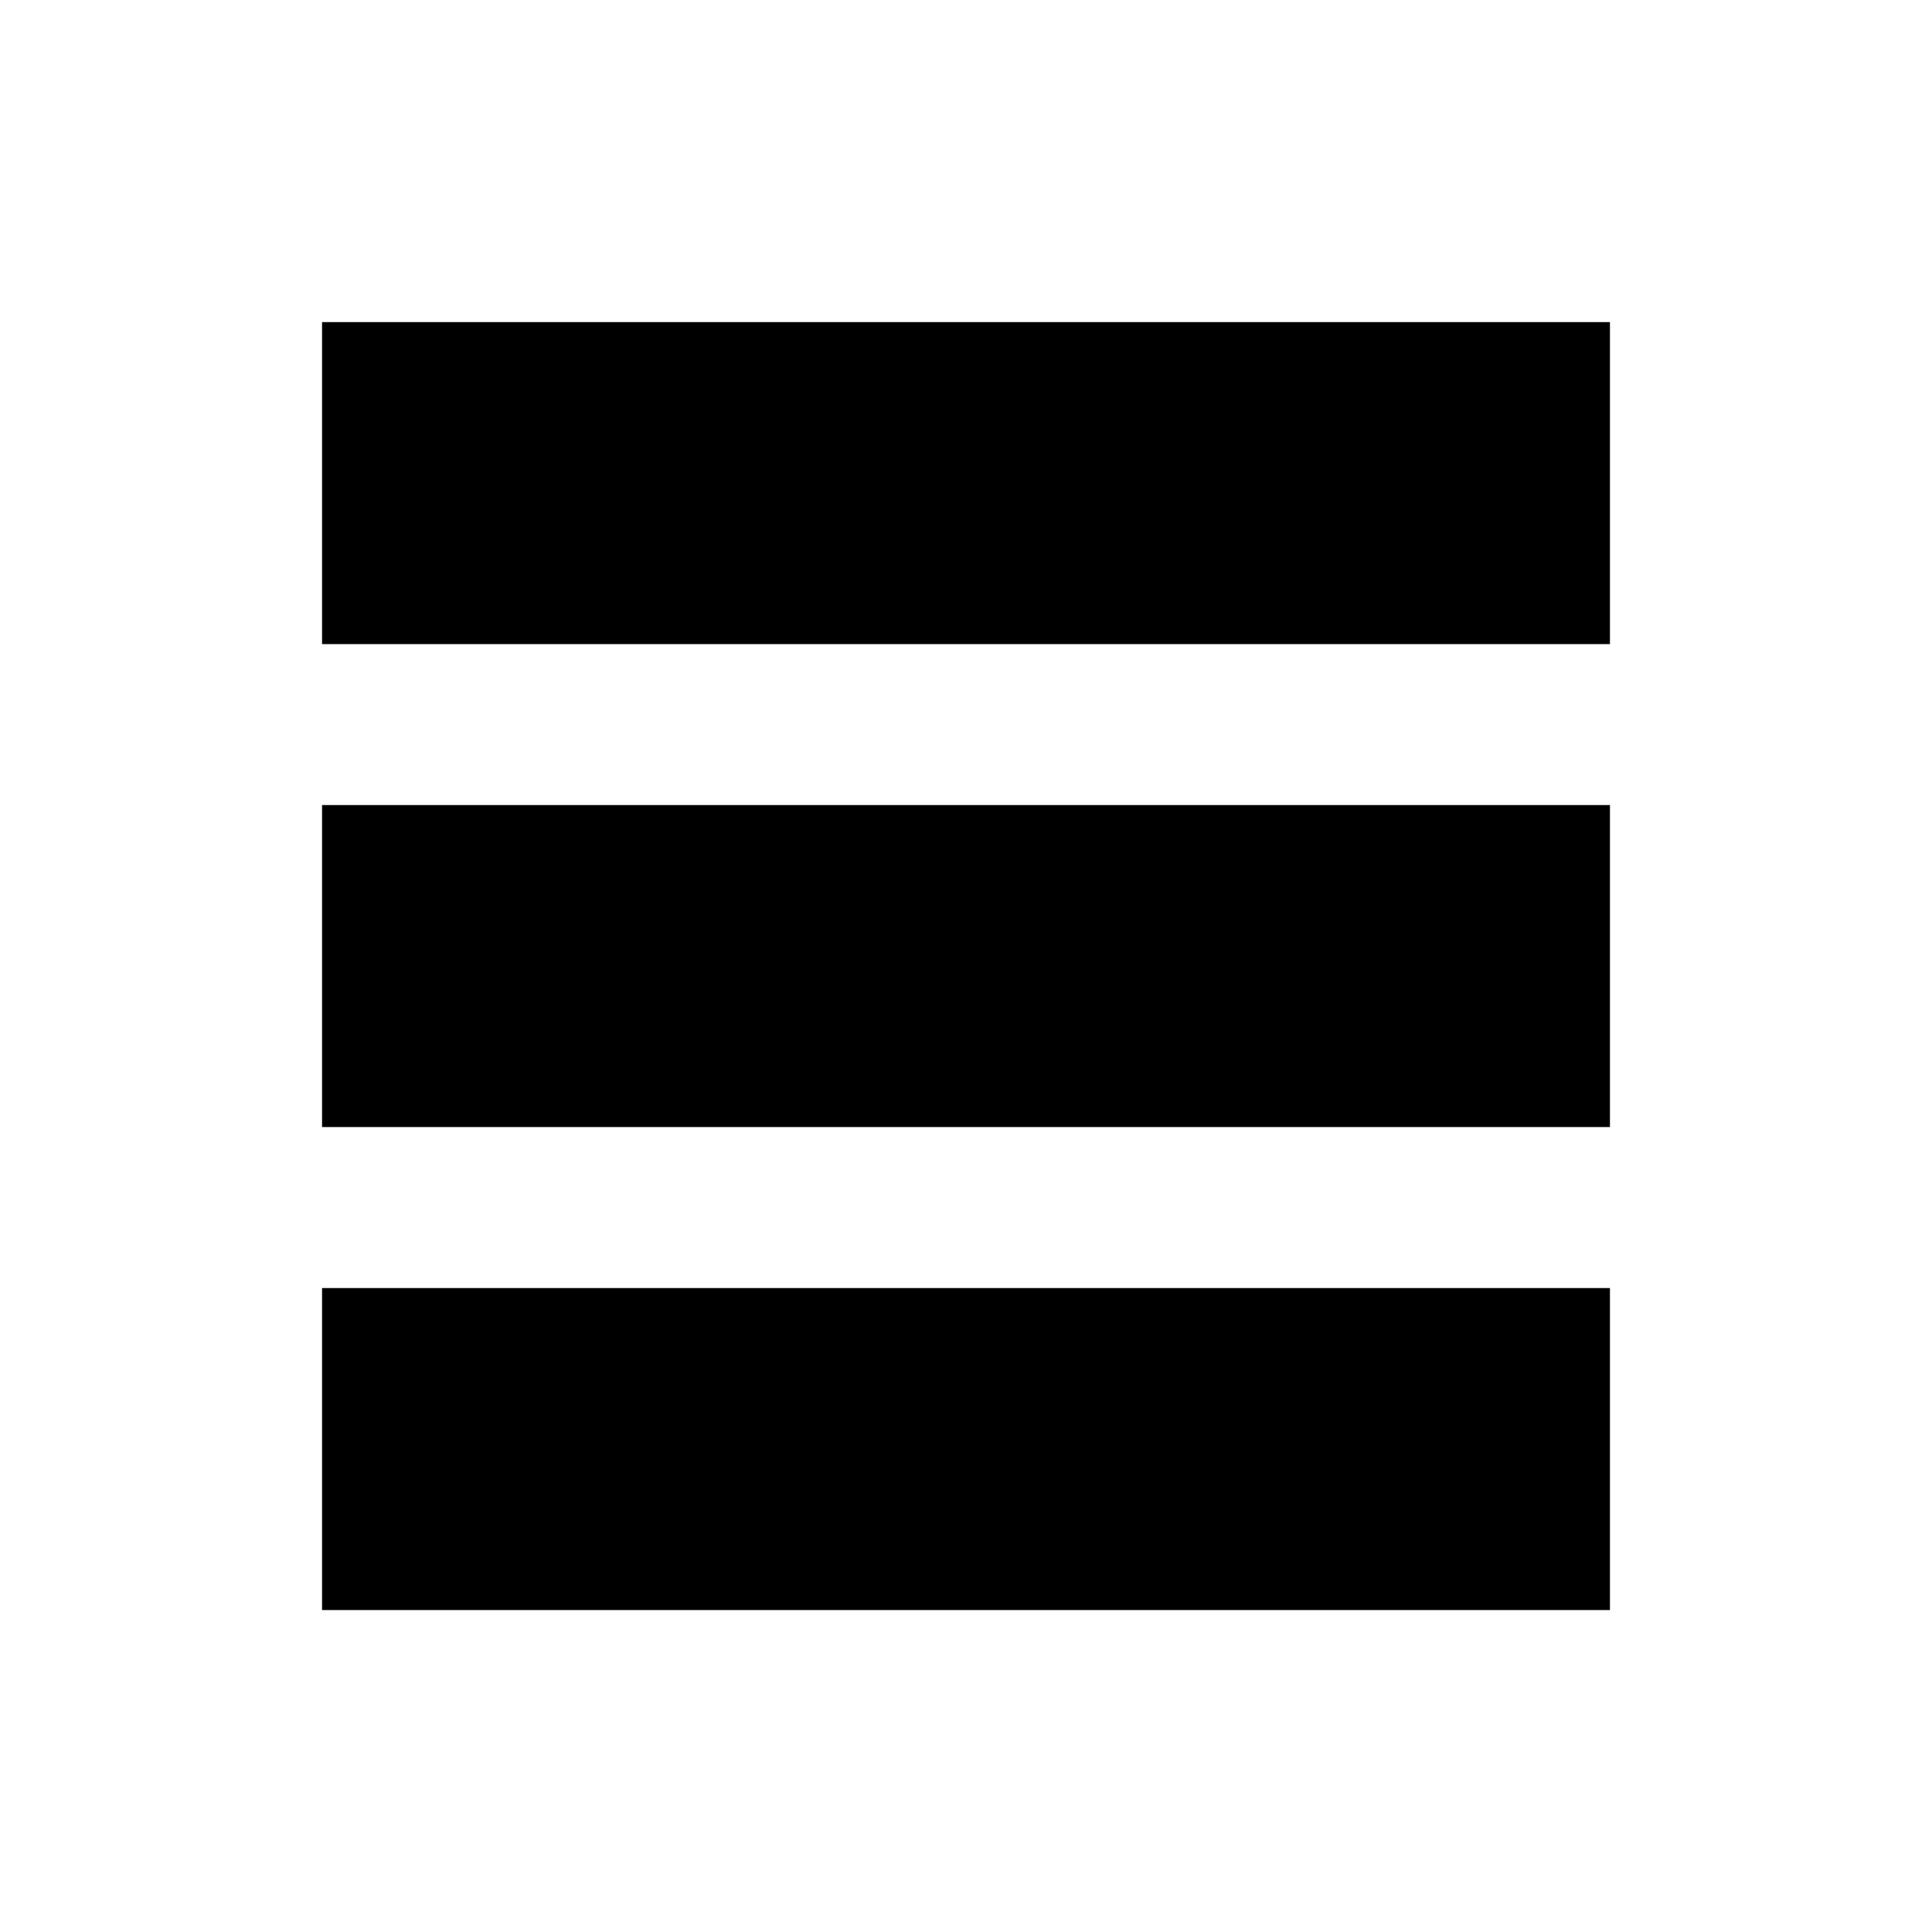
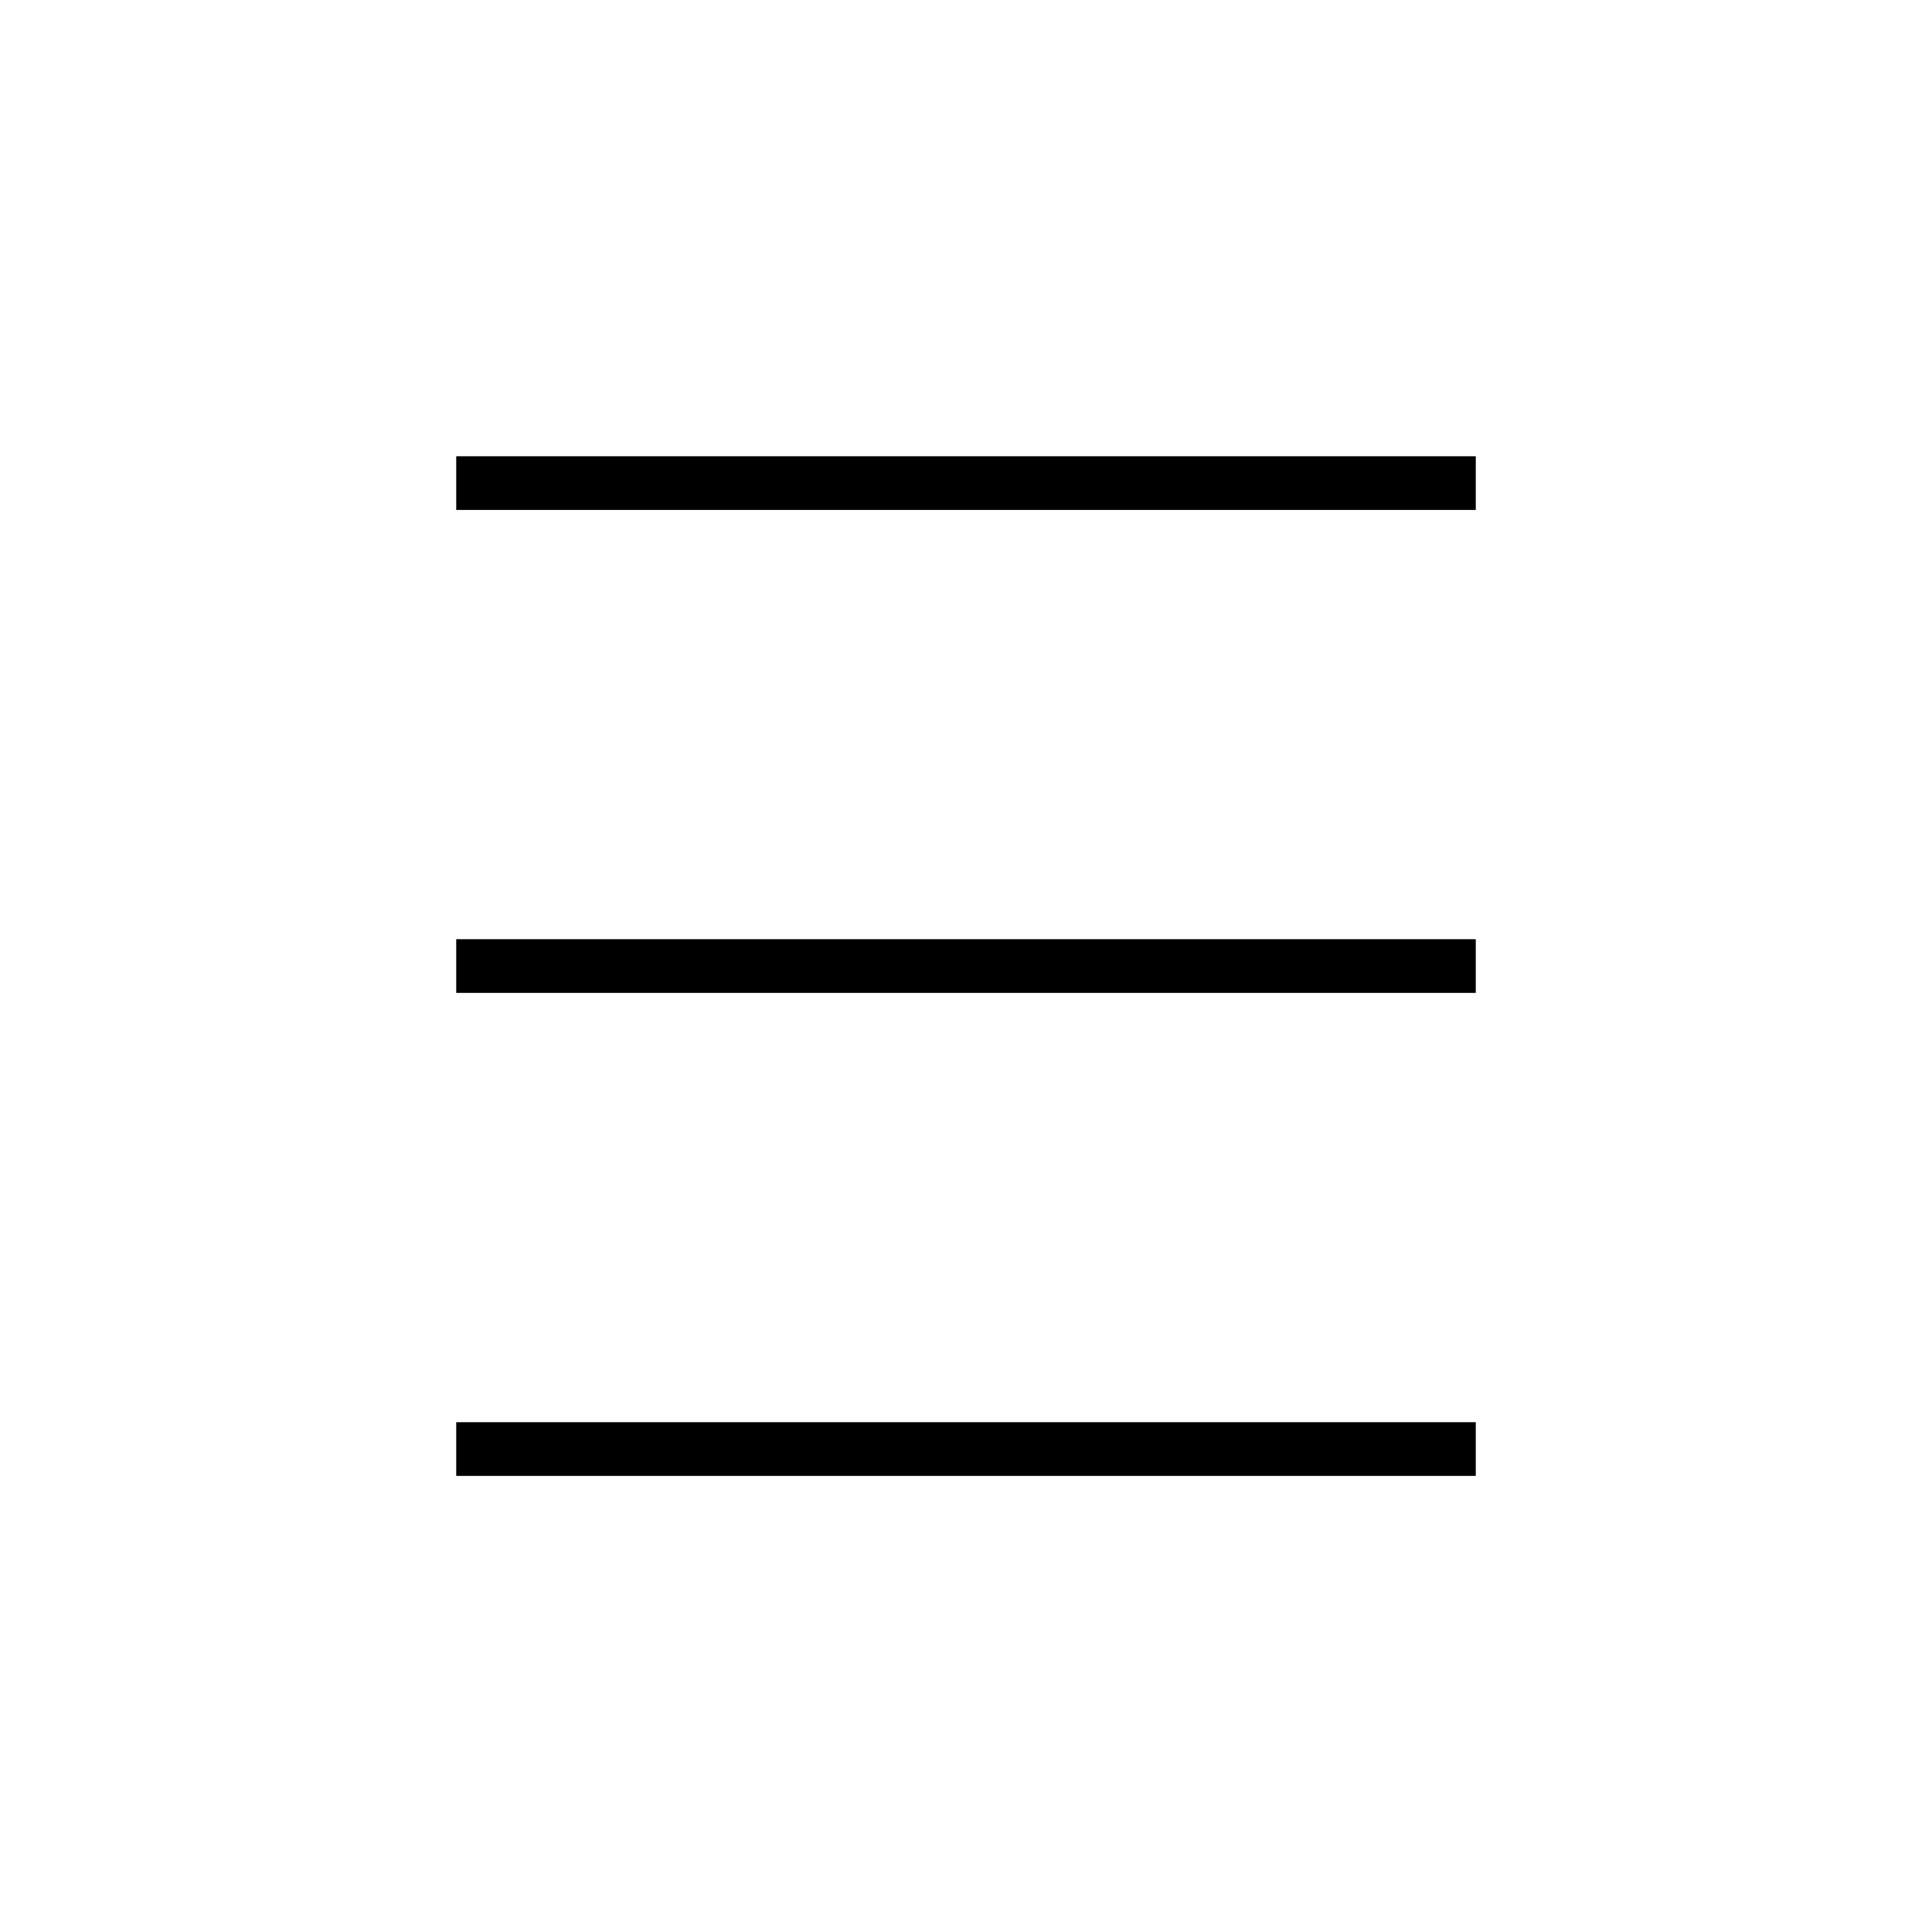
<svg xmlns="http://www.w3.org/2000/svg" width="36mm" height="36mm" viewBox="0 0 36 36" version="1.1" id="svg8">
  <defs id="defs2">
    <pattern id="EMFhbasepattern" patternUnits="userSpaceOnUse" width="6" height="6" x="0" y="0" />
    <pattern id="EMFhbasepattern-8" patternUnits="userSpaceOnUse" width="6" height="6" x="0" y="0" />
    <pattern id="EMFhbasepattern-2" patternUnits="userSpaceOnUse" width="6" height="6" x="0" y="0" />
    <pattern id="EMFhbasepattern-6" patternUnits="userSpaceOnUse" width="6" height="6" x="0" y="0" />
    <pattern id="EMFhbasepattern-21" patternUnits="userSpaceOnUse" width="6" height="6" x="0" y="0" />
    <pattern id="EMFhbasepattern-0" patternUnits="userSpaceOnUse" width="6" height="6" x="0" y="0" />
    <pattern id="EMFhbasepattern-9" patternUnits="userSpaceOnUse" width="6" height="6" x="0" y="0" />
    <pattern id="EMFhbasepattern-5" patternUnits="userSpaceOnUse" width="6" height="6" x="0" y="0" />
    <pattern id="EMFhbasepattern-1" patternUnits="userSpaceOnUse" width="6" height="6" x="0" y="0" />
    <pattern id="EMFhbasepattern-96" patternUnits="userSpaceOnUse" width="6" height="6" x="0" y="0" />
    <pattern id="EMFhbasepattern-4" patternUnits="userSpaceOnUse" width="6" height="6" x="0" y="0" />
    <pattern id="EMFhbasepattern-7" patternUnits="userSpaceOnUse" width="6" height="6" x="0" y="0" />
    <pattern id="EMFhbasepattern-04" patternUnits="userSpaceOnUse" width="6" height="6" x="0" y="0" />
    <pattern id="EMFhbasepattern-18" patternUnits="userSpaceOnUse" width="6" height="6" x="0" y="0" />
    <pattern id="EMFhbasepattern-75" patternUnits="userSpaceOnUse" width="6" height="6" x="0" y="0" />
  </defs>
  <g id="layer1">
-     <path style="fill:none;stroke:none;stroke-width:0.013px;stroke-linecap:round;stroke-linejoin:round;stroke-miterlimit:4;stroke-dasharray:none;stroke-opacity:1" d="M 0,36 H 36 V 0 H 0 Z" id="path851" />
-     <path style="fill:none;stroke:#000000;stroke-width:6;stroke-linecap:square;stroke-linejoin:round;stroke-miterlimit:4;stroke-dasharray:none;stroke-opacity:1" d="M 9.001,9.002 H 26.999" id="path853" />
-     <path style="fill:none;stroke:#000000;stroke-width:6;stroke-linecap:square;stroke-linejoin:round;stroke-miterlimit:4;stroke-dasharray:none;stroke-opacity:1" d="M 9.001,27.001 H 26.999" id="path855" />
-     <path style="fill:none;stroke:#000000;stroke-width:6;stroke-linecap:square;stroke-linejoin:round;stroke-miterlimit:4;stroke-dasharray:none;stroke-opacity:1" d="M 9.001,18.001 H 26.999" id="path857" />
+     <path style="fill:none;stroke:none;strokeWidth:0.013px;stroke-linecap:round;stroke-linejoin:round;stroke-miterlimit:4;stroke-dasharray:none;stroke-opacity:1" d="M 0,36 H 36 V 0 H 0 Z" id="path851" />
+     <path style="fill:none;stroke:#000000;strokeWidth:6;stroke-linecap:square;stroke-linejoin:round;stroke-miterlimit:4;stroke-dasharray:none;stroke-opacity:1" d="M 9.001,9.002 H 26.999" id="path853" />
+     <path style="fill:none;stroke:#000000;strokeWidth:6;stroke-linecap:square;stroke-linejoin:round;stroke-miterlimit:4;stroke-dasharray:none;stroke-opacity:1" d="M 9.001,27.001 H 26.999" id="path855" />
+     <path style="fill:none;stroke:#000000;strokeWidth:6;stroke-linecap:square;stroke-linejoin:round;stroke-miterlimit:4;stroke-dasharray:none;stroke-opacity:1" d="M 9.001,18.001 H 26.999" id="path857" />
  </g>
</svg>
